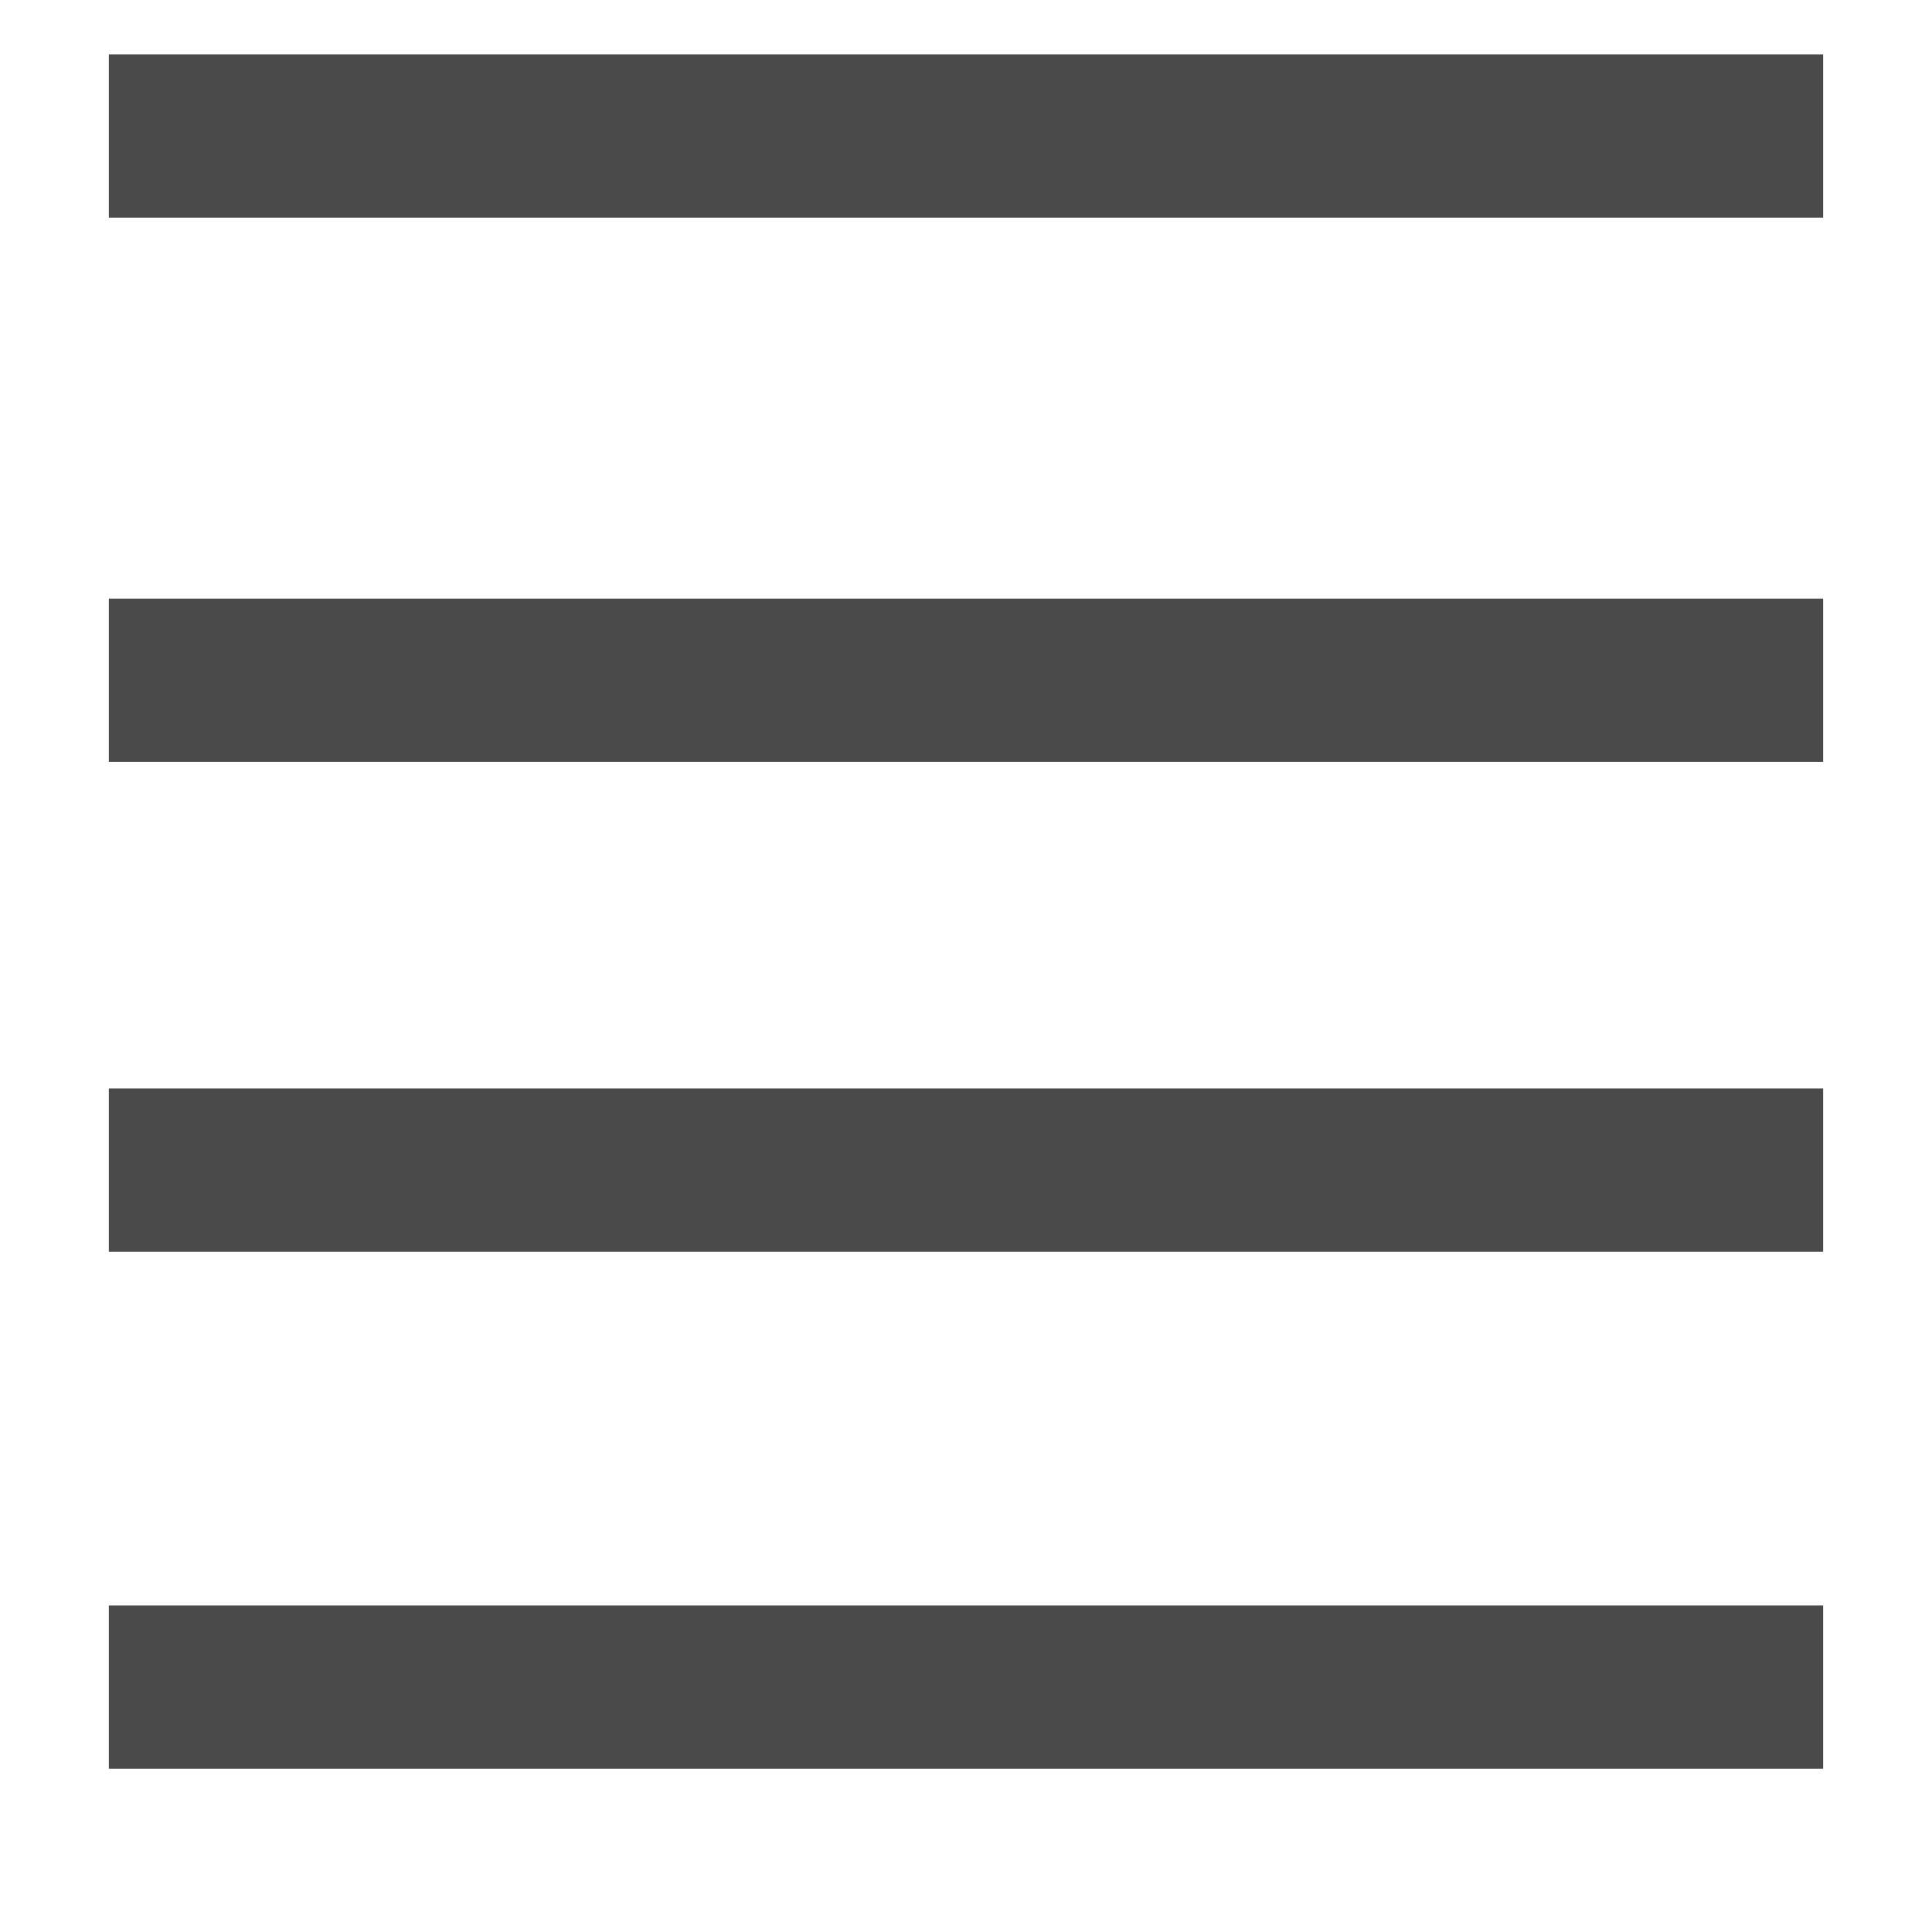
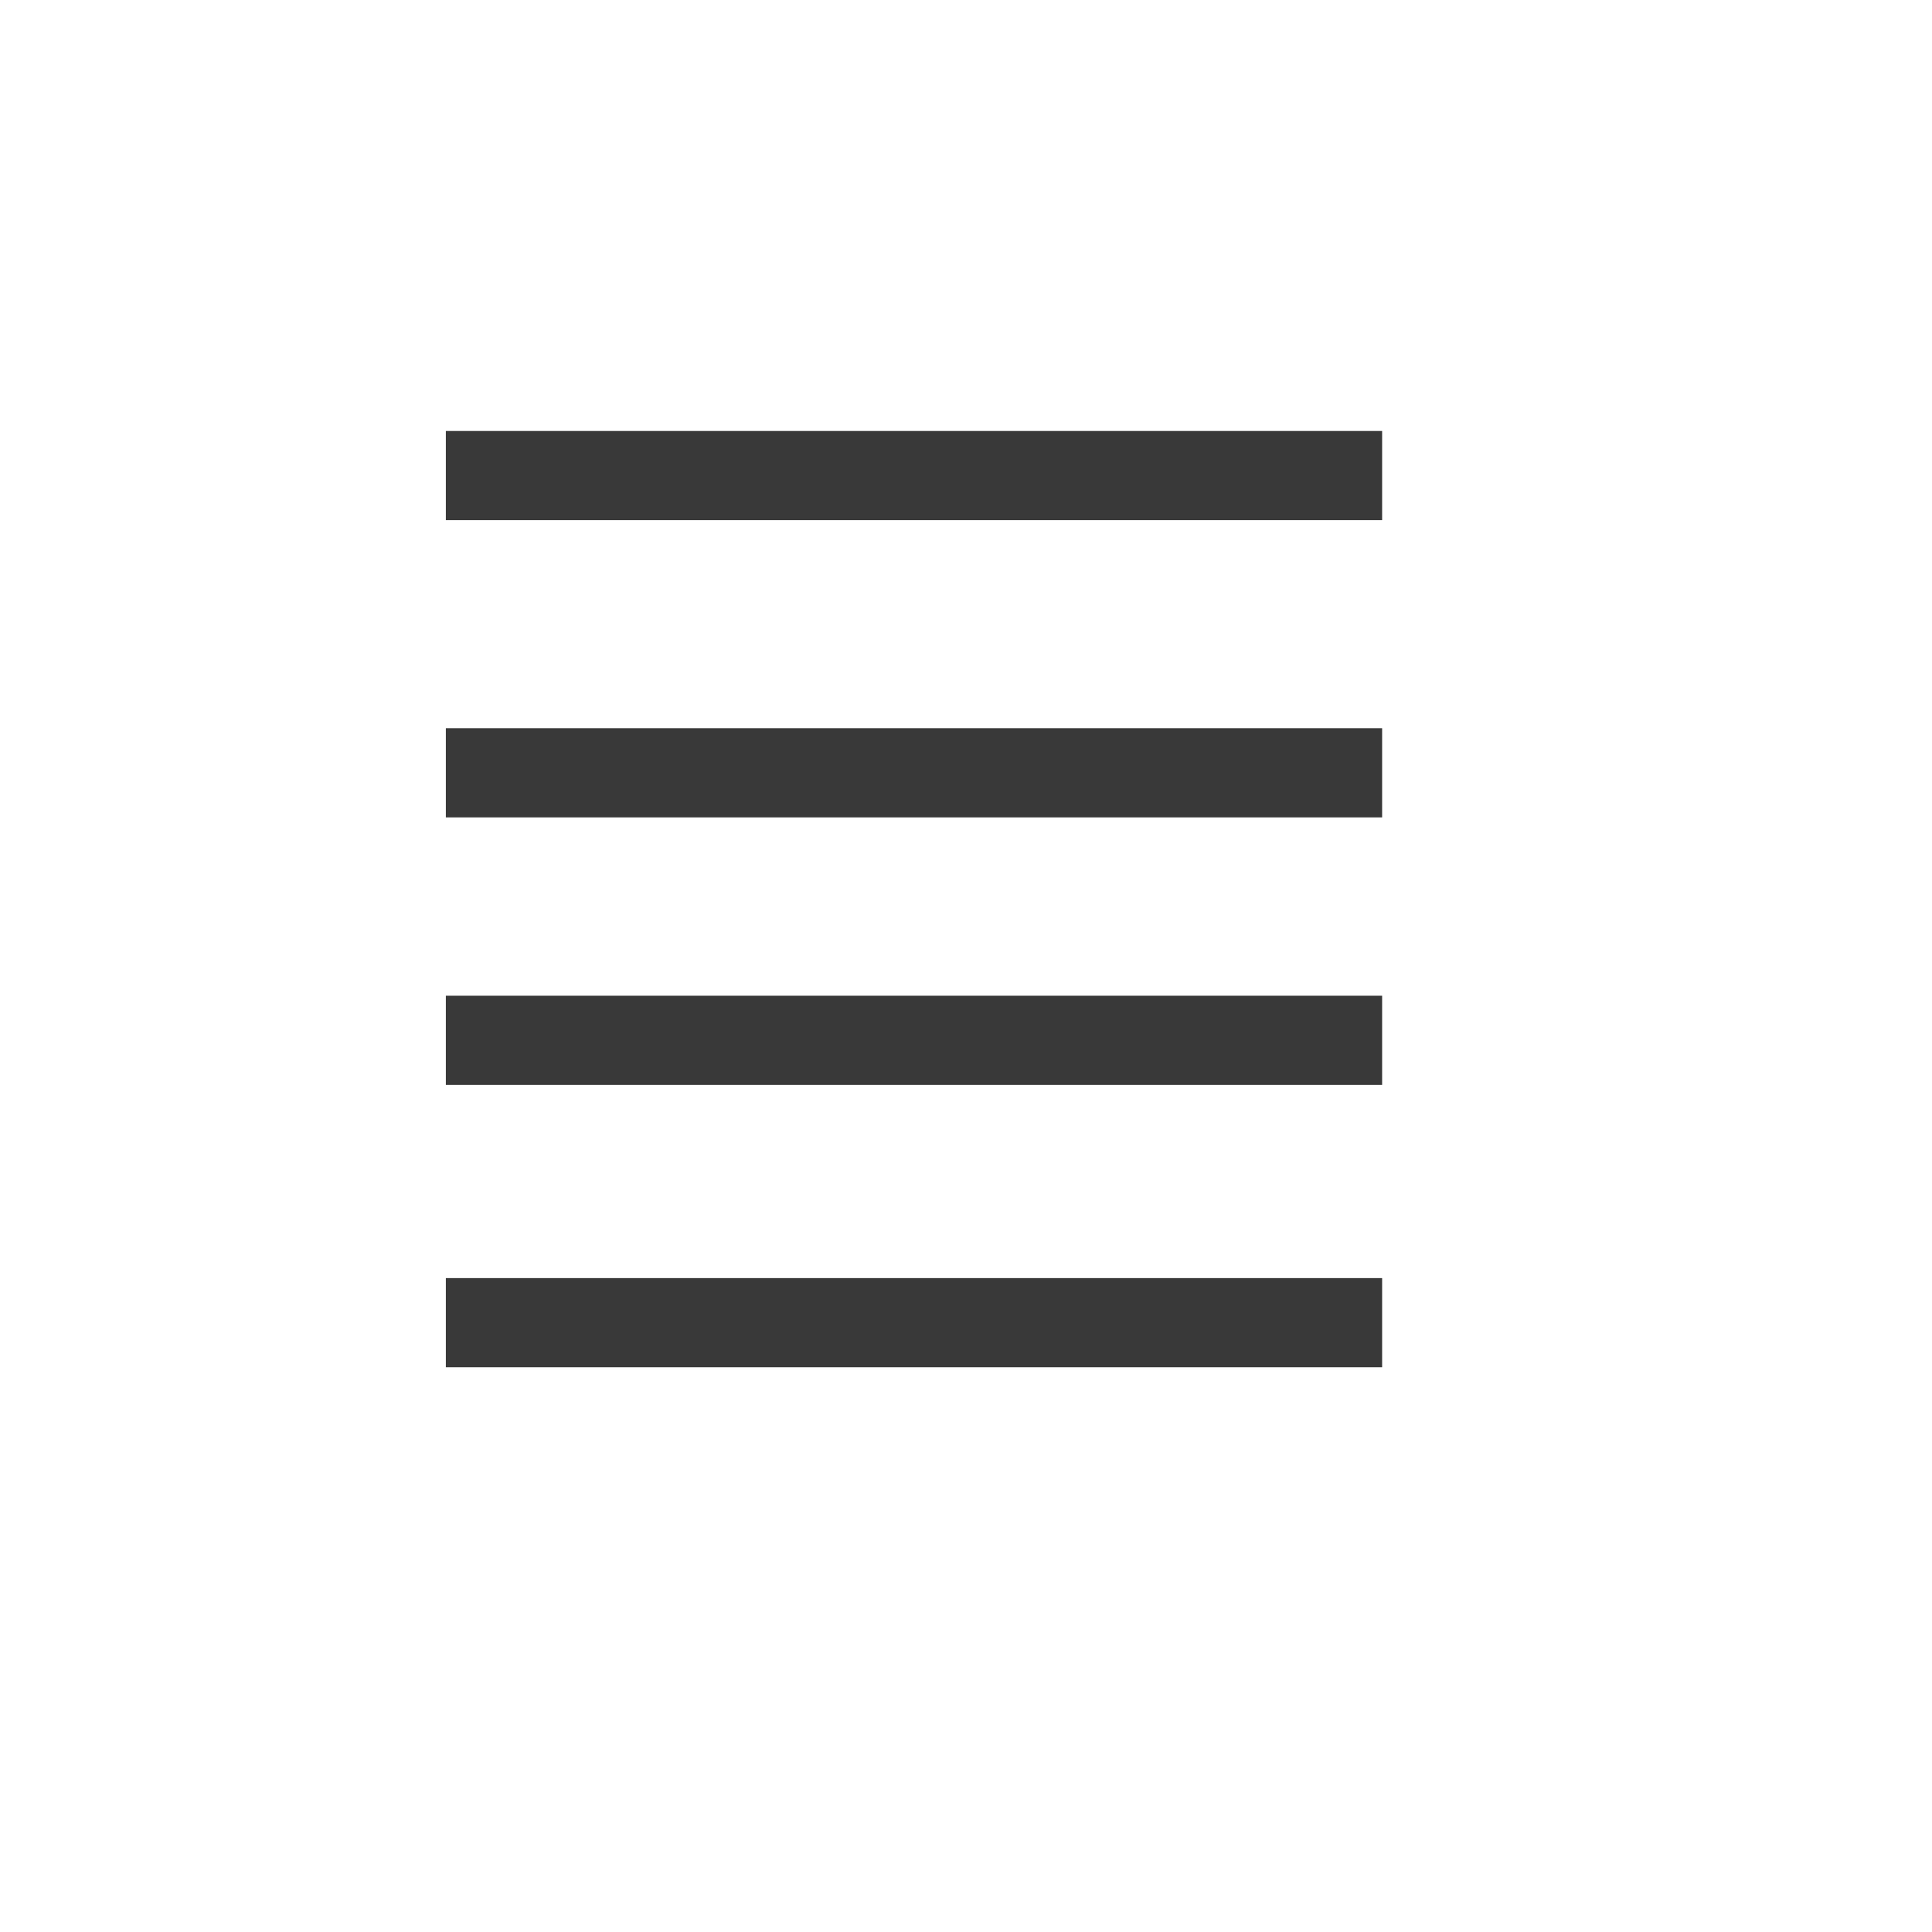
- <svg xmlns="http://www.w3.org/2000/svg" xmlns:xlink="http://www.w3.org/1999/xlink" width="71px" height="71px" version="1.1">
+ <svg xmlns="http://www.w3.org/2000/svg" xmlns:xlink="http://www.w3.org/1999/xlink" width="130px" height="130px" version="1.1">
  <description>Created with Sketch (http://www.bohemiancoding.com/sketch)</description>
  <defs>
-     <path d="M7,5 L64,5" id="path-1" />
-     <path d="M7,25 L64,25" id="path-2" />
-     <path d="M7,43 L64,43" id="path-3" />
-     <path d="M7,62 L64,62" id="path-4" />
+     <path d="M33,32 L90,32" id="path-1" />
+     <path d="M33,52 L90,52" id="path-2" />
+     <path d="M33,70 L90,70" id="path-3" />
+     <path d="M33,89 L90,89" id="path-4" />
  </defs>
-   <g id="Page 1" fill="rgb(223,223,223)" fill-rule="evenodd">
+   <g id="Page 1" fill="rgb(215,215,215)" fill-rule="evenodd">
    <use id="Line" xlink:href="#path-1" />
-     <use id="Line-1" stroke="rgb(74,74,74)" stroke-width="6" stroke-linecap="square" fill="none" xlink:href="#path-1" />
+     <use id="Line-1" stroke="rgb(57,57,57)" stroke-width="6" stroke-linecap="square" fill="none" xlink:href="#path-1" />
    <use id="Line" xlink:href="#path-2" />
-     <use id="Line-1" stroke="rgb(74,74,74)" stroke-width="6" stroke-linecap="square" fill="none" xlink:href="#path-2" />
+     <use id="Line-1" stroke="rgb(57,57,57)" stroke-width="6" stroke-linecap="square" fill="none" xlink:href="#path-2" />
    <use id="Line" xlink:href="#path-3" />
-     <use id="Line-1" stroke="rgb(74,74,74)" stroke-width="6" stroke-linecap="square" fill="none" xlink:href="#path-3" />
+     <use id="Line-1" stroke="rgb(57,57,57)" stroke-width="6" stroke-linecap="square" fill="none" xlink:href="#path-3" />
    <use id="Line" xlink:href="#path-4" />
-     <use id="Line-1" stroke="rgb(74,74,74)" stroke-width="6" stroke-linecap="square" fill="none" xlink:href="#path-4" />
+     <use id="Line-1" stroke="rgb(57,57,57)" stroke-width="6" stroke-linecap="square" fill="none" xlink:href="#path-4" />
  </g>
</svg>
